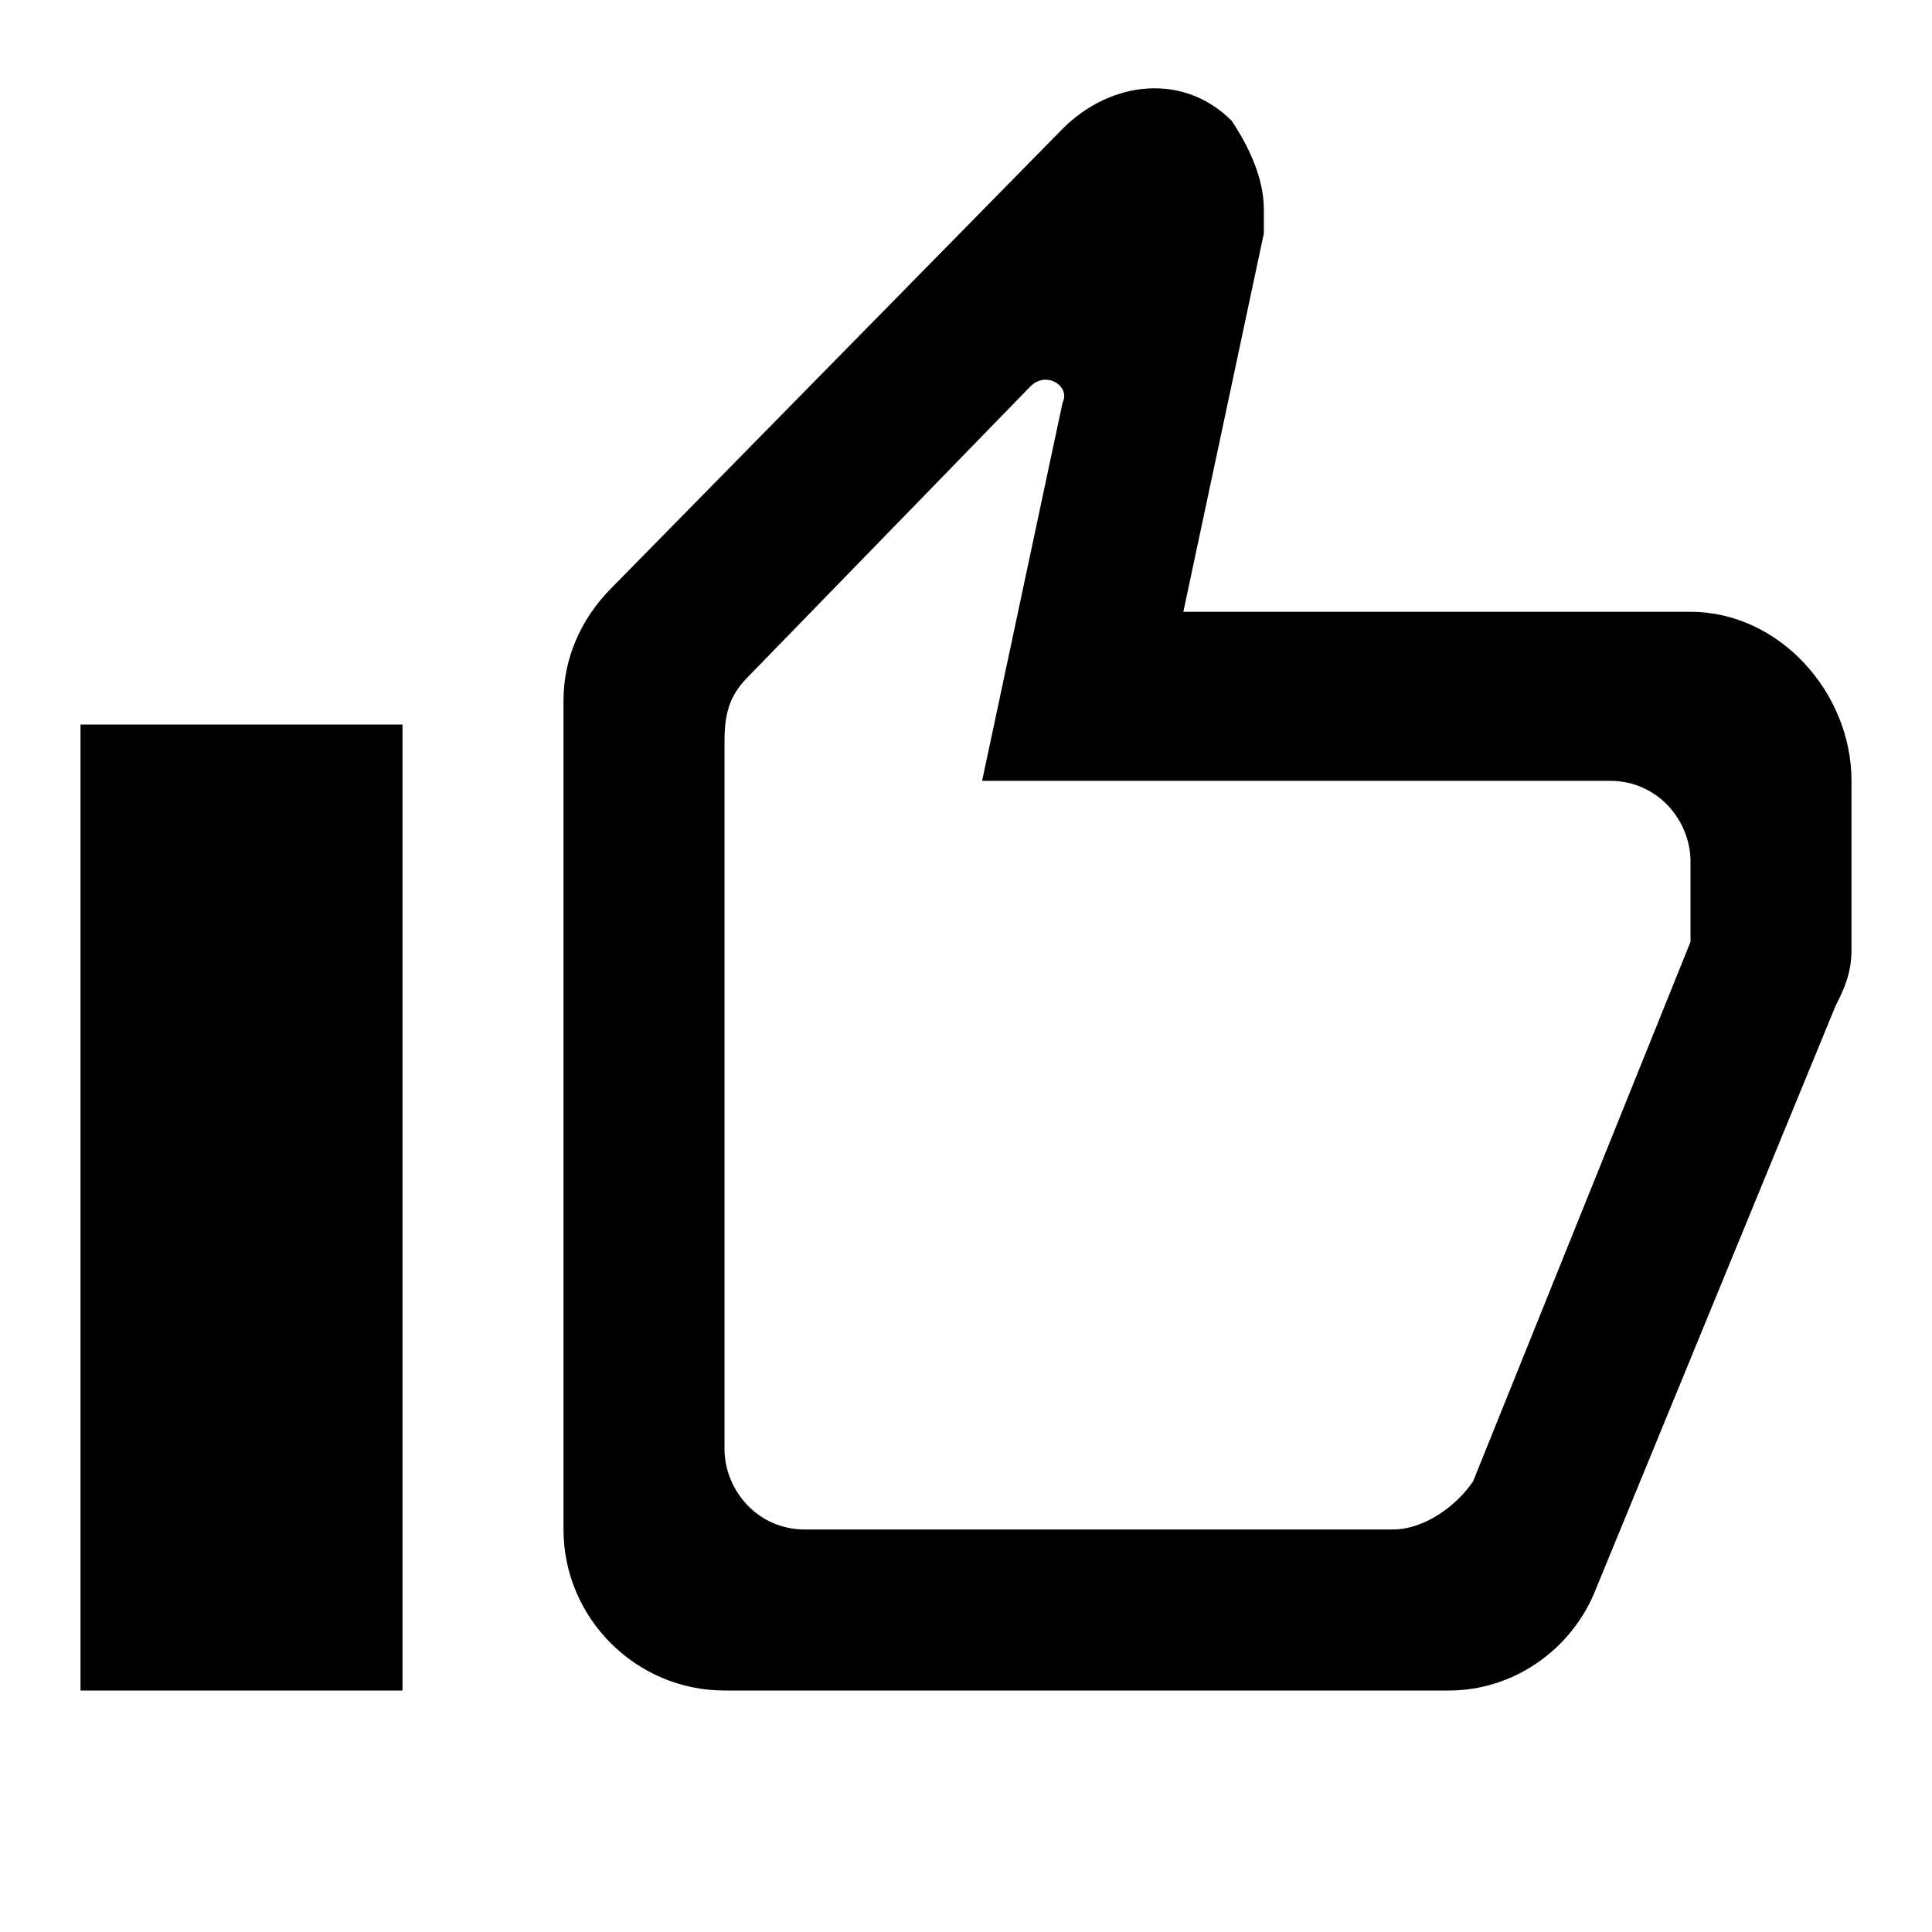
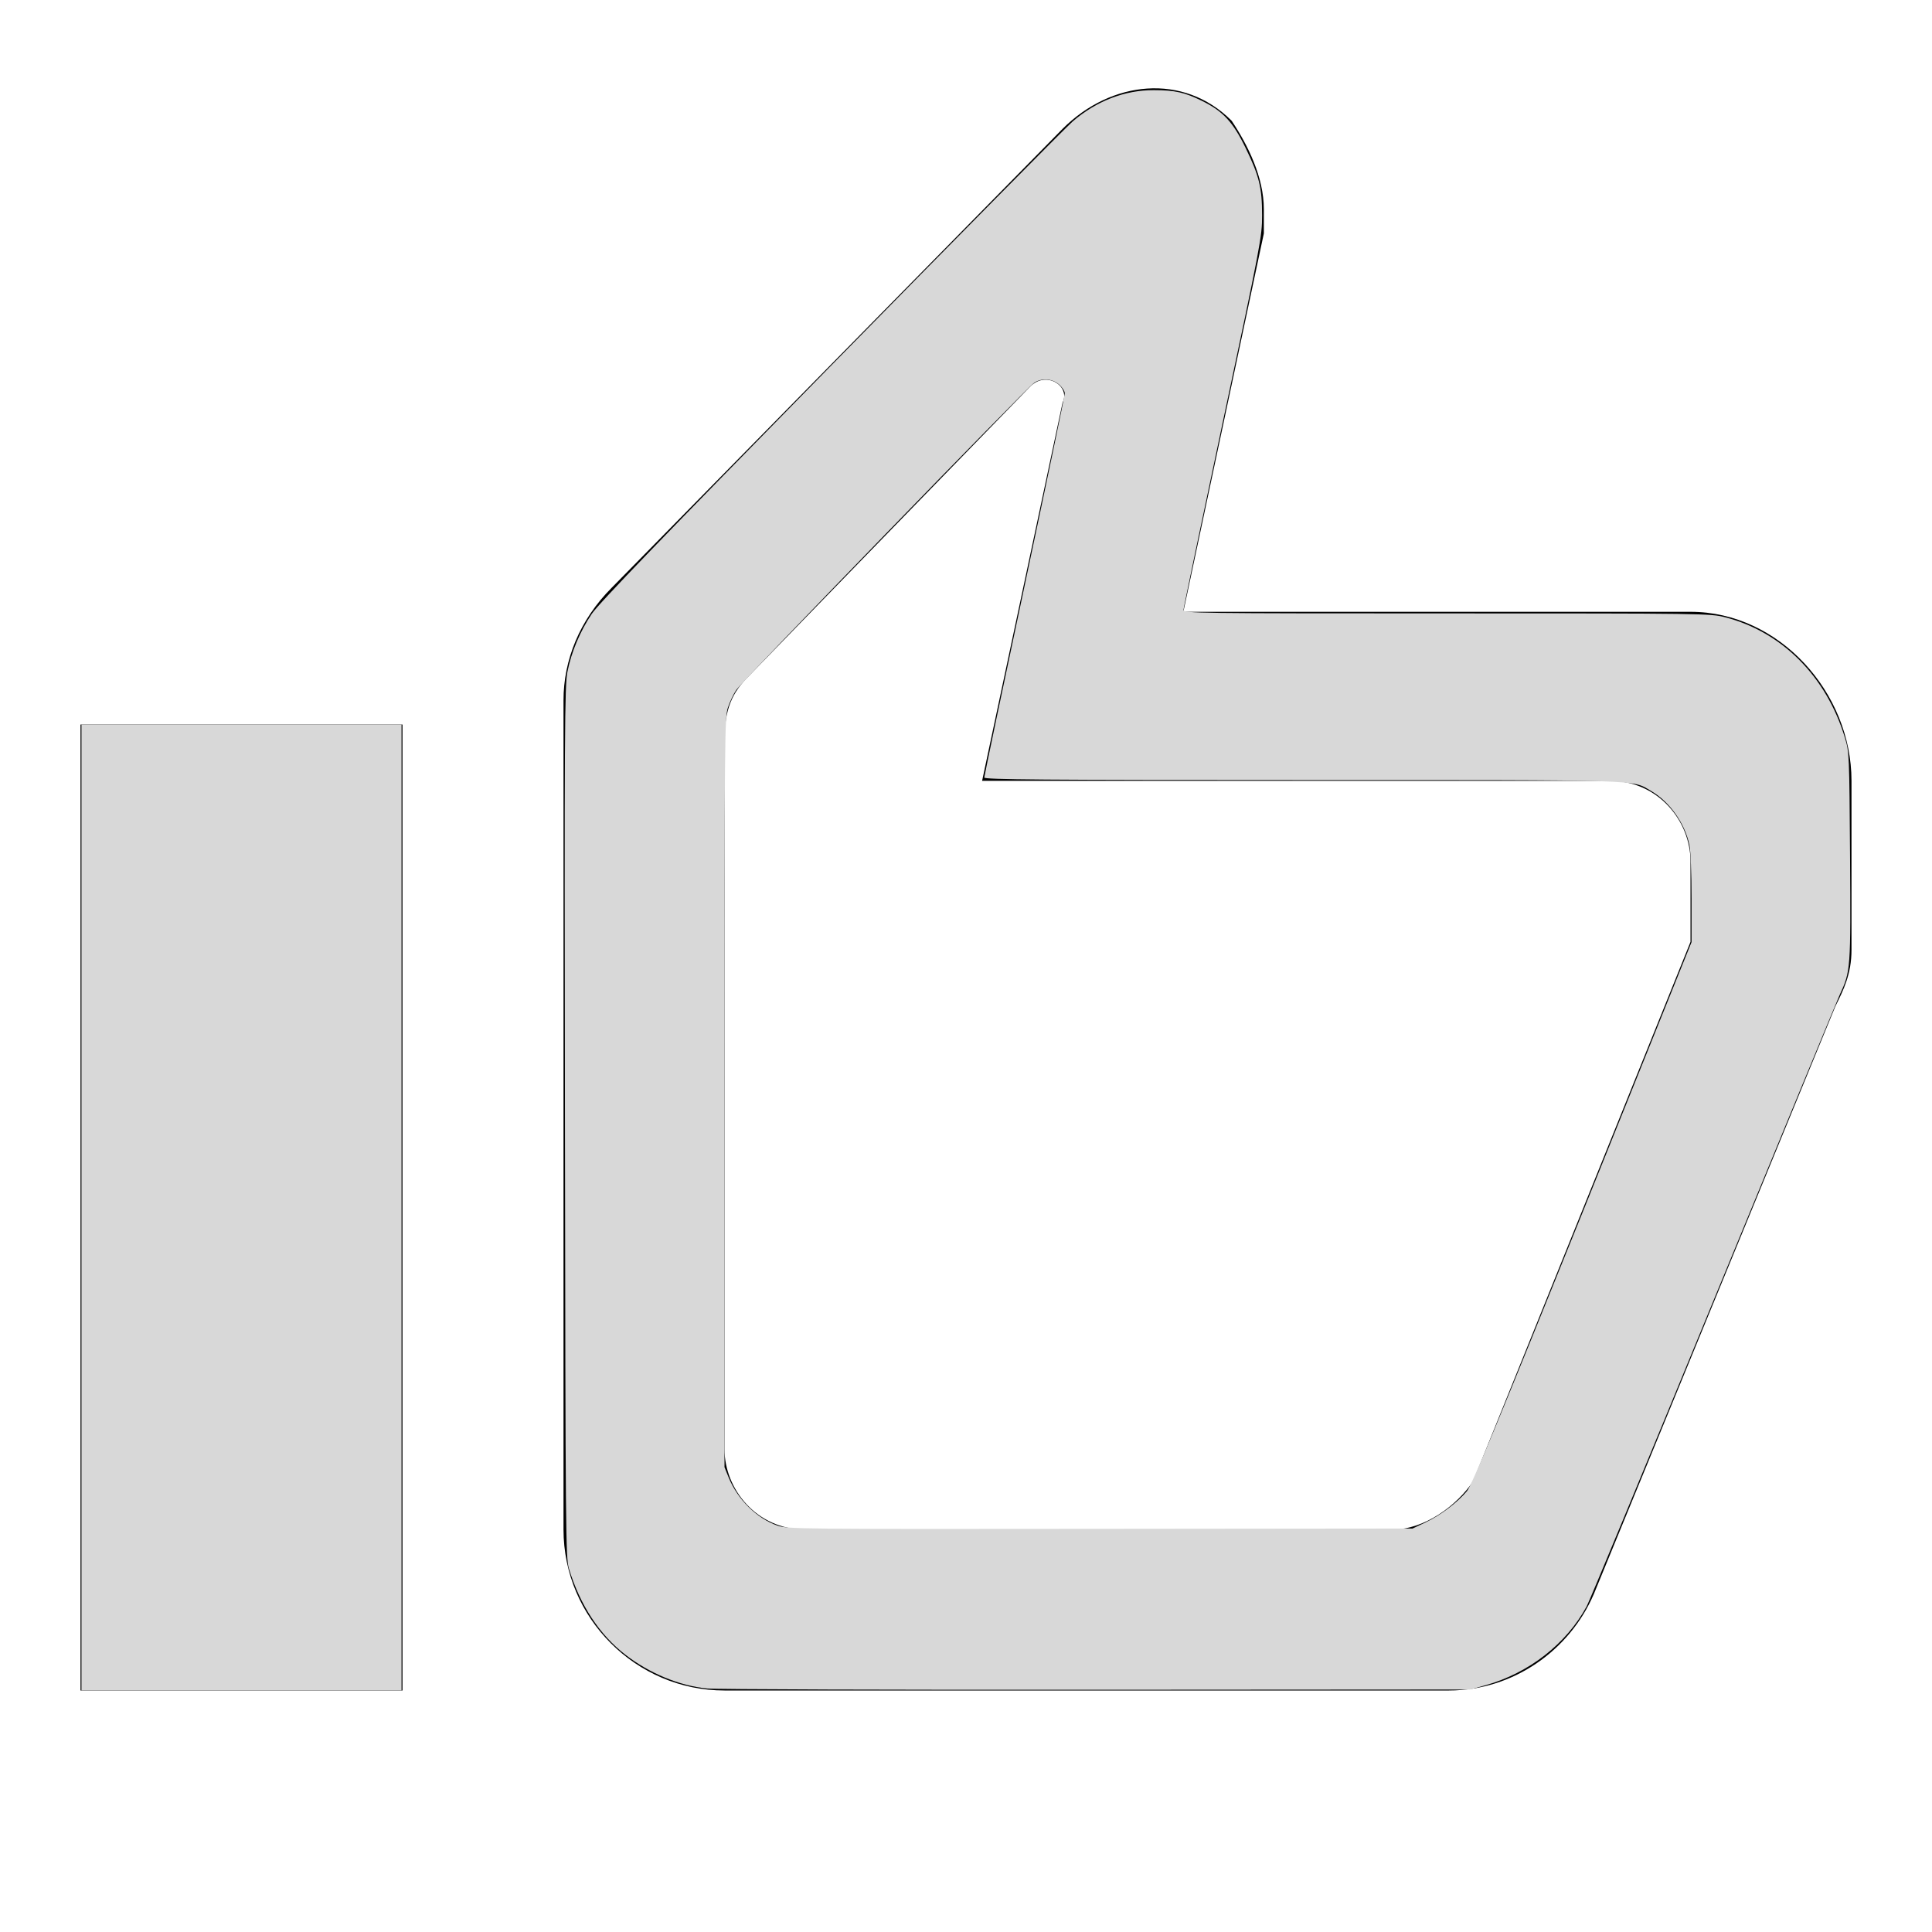
- <svg xmlns="http://www.w3.org/2000/svg" viewBox="0 0 24 24" preserveAspectRatio="xMidYMid meet" focusable="false" class="style-scope iron-icon" style="pointer-events: none; display: block; width: 100%; height: 100%;">
-   <g class="style-scope iron-icon">
-     <path d="M9 21h9c.8 0 1.5-.5 1.8-1.2l3-7.3c.1-.2.2-.4.2-.7V9.7c0-1.1-.9-2.1-2-2.1h-6.3l1-4.7v-.3c0-.4-.2-.8-.4-1.1-.6-.6-1.5-.5-2.1.1L7.6 7.3c-.4.4-.6.9-.6 1.4V19c0 1.1.9 2 2 2zm.3-12.6l3.5-3.6c.2-.2.5 0 .4.2l-1 4.7H20c.6 0 1 .5 1 1v1l-2.7 6.7c-.2.3-.6.6-1 .6H10c-.6 0-1-.5-1-1V9.2c0-.4.1-.6.3-.8zM5 21H1V9h4v12z" class="style-scope iron-icon" />
+ <svg xmlns="http://www.w3.org/2000/svg" viewBox="0 0 24 24" preserveAspectRatio="xMidYMid meet" focusable="false" class="style-scope iron-icon" style="pointer-events: none; display: block; width: 100%; height: 100%;" version="1.1" id="svg6">
+   <defs id="defs10" />
+   <g class="style-scope iron-icon" id="g4">
+     <path d="M9 21h9c.8 0 1.5-.5 1.8-1.2l3-7.3c.1-.2.2-.4.2-.7V9.7c0-1.1-.9-2.1-2-2.1h-6.3l1-4.7v-.3c0-.4-.2-.8-.4-1.1-.6-.6-1.5-.5-2.1.1L7.6 7.3c-.4.4-.6.9-.6 1.4V19c0 1.1.9 2 2 2zm.3-12.6l3.5-3.6c.2-.2.5 0 .4.2l-1 4.7H20c.6 0 1 .5 1 1v1l-2.7 6.7c-.2.3-.6.6-1 .6H10c-.6 0-1-.5-1-1V9.2c0-.4.1-.6.3-.8zM5 21H1V9h4v12z" class="style-scope iron-icon" id="path2" />
  </g>
+   <path style="fill:#d8d8d8;stroke-width:0.024" d="M 8.784,20.975 C 8.444,20.942 8.07,20.788 7.772,20.558 7.448,20.309 7.206,19.94 7.068,19.488 7.027,19.352 7.025,19.091 7.018,13.94 7.011,9.055 7.014,8.517 7.049,8.345 7.098,8.098 7.204,7.846 7.351,7.626 7.438,7.497 8.229,6.677 10.326,4.54 c 1.571,-1.6 2.922,-2.965 3.001,-3.033 0.294,-0.253 0.645,-0.388 1.006,-0.387 0.266,7.229e-4 0.382,0.027 0.6,0.134 0.26,0.128 0.384,0.262 0.54,0.583 0.17,0.35 0.205,0.495 0.205,0.838 0,0.267 -0.014,0.34 -0.488,2.567 -0.268,1.261 -0.488,2.312 -0.488,2.335 0,0.041 0.147,0.043 3.27,0.043 3.204,0 3.274,9.667e-4 3.458,0.048 0.706,0.181 1.258,0.736 1.489,1.499 0.053,0.175 0.054,0.207 0.063,1.47 0.009,1.407 0.008,1.426 -0.128,1.72 -0.033,0.072 -0.741,1.786 -1.573,3.81 -0.832,2.023 -1.538,3.727 -1.57,3.786 -0.252,0.467 -0.721,0.832 -1.259,0.982 l -0.19,0.053 -4.643,0.003 c -2.554,0.002 -4.73,-0.005 -4.835,-0.016 z m 8.926,-2.064 c 0.185,-0.088 0.397,-0.248 0.513,-0.388 0.061,-0.074 0.397,-0.885 1.435,-3.458 l 1.355,-3.362 v -0.541 c 0,-0.31 -0.011,-0.595 -0.027,-0.667 -0.057,-0.269 -0.245,-0.535 -0.475,-0.669 -0.244,-0.143 -0.022,-0.136 -4.337,-0.136 -3.217,0 -3.947,-0.006 -3.947,-0.031 0,-0.017 0.225,-1.087 0.5,-2.378 0.275,-1.291 0.5,-2.369 0.5,-2.396 0,-0.026 -0.033,-0.076 -0.073,-0.11 -0.086,-0.072 -0.209,-0.081 -0.304,-0.022 -0.084,0.052 -3.632,3.71 -3.705,3.82 C 9.112,8.621 9.067,8.717 9.043,8.788 9.002,8.911 9,9.131 9,13.571 v 4.655 l 0.053,0.131 c 0.11,0.269 0.348,0.504 0.601,0.593 0.128,0.045 0.231,0.046 4.012,0.042 l 3.881,-0.004 z" id="path837" />
+   <path style="fill:#d8d8d8;stroke-width:0.024" d="M 1.012,15 V 9 H 3 4.988 v 6 6 H 3 1.012 Z" id="path839" />
</svg>
